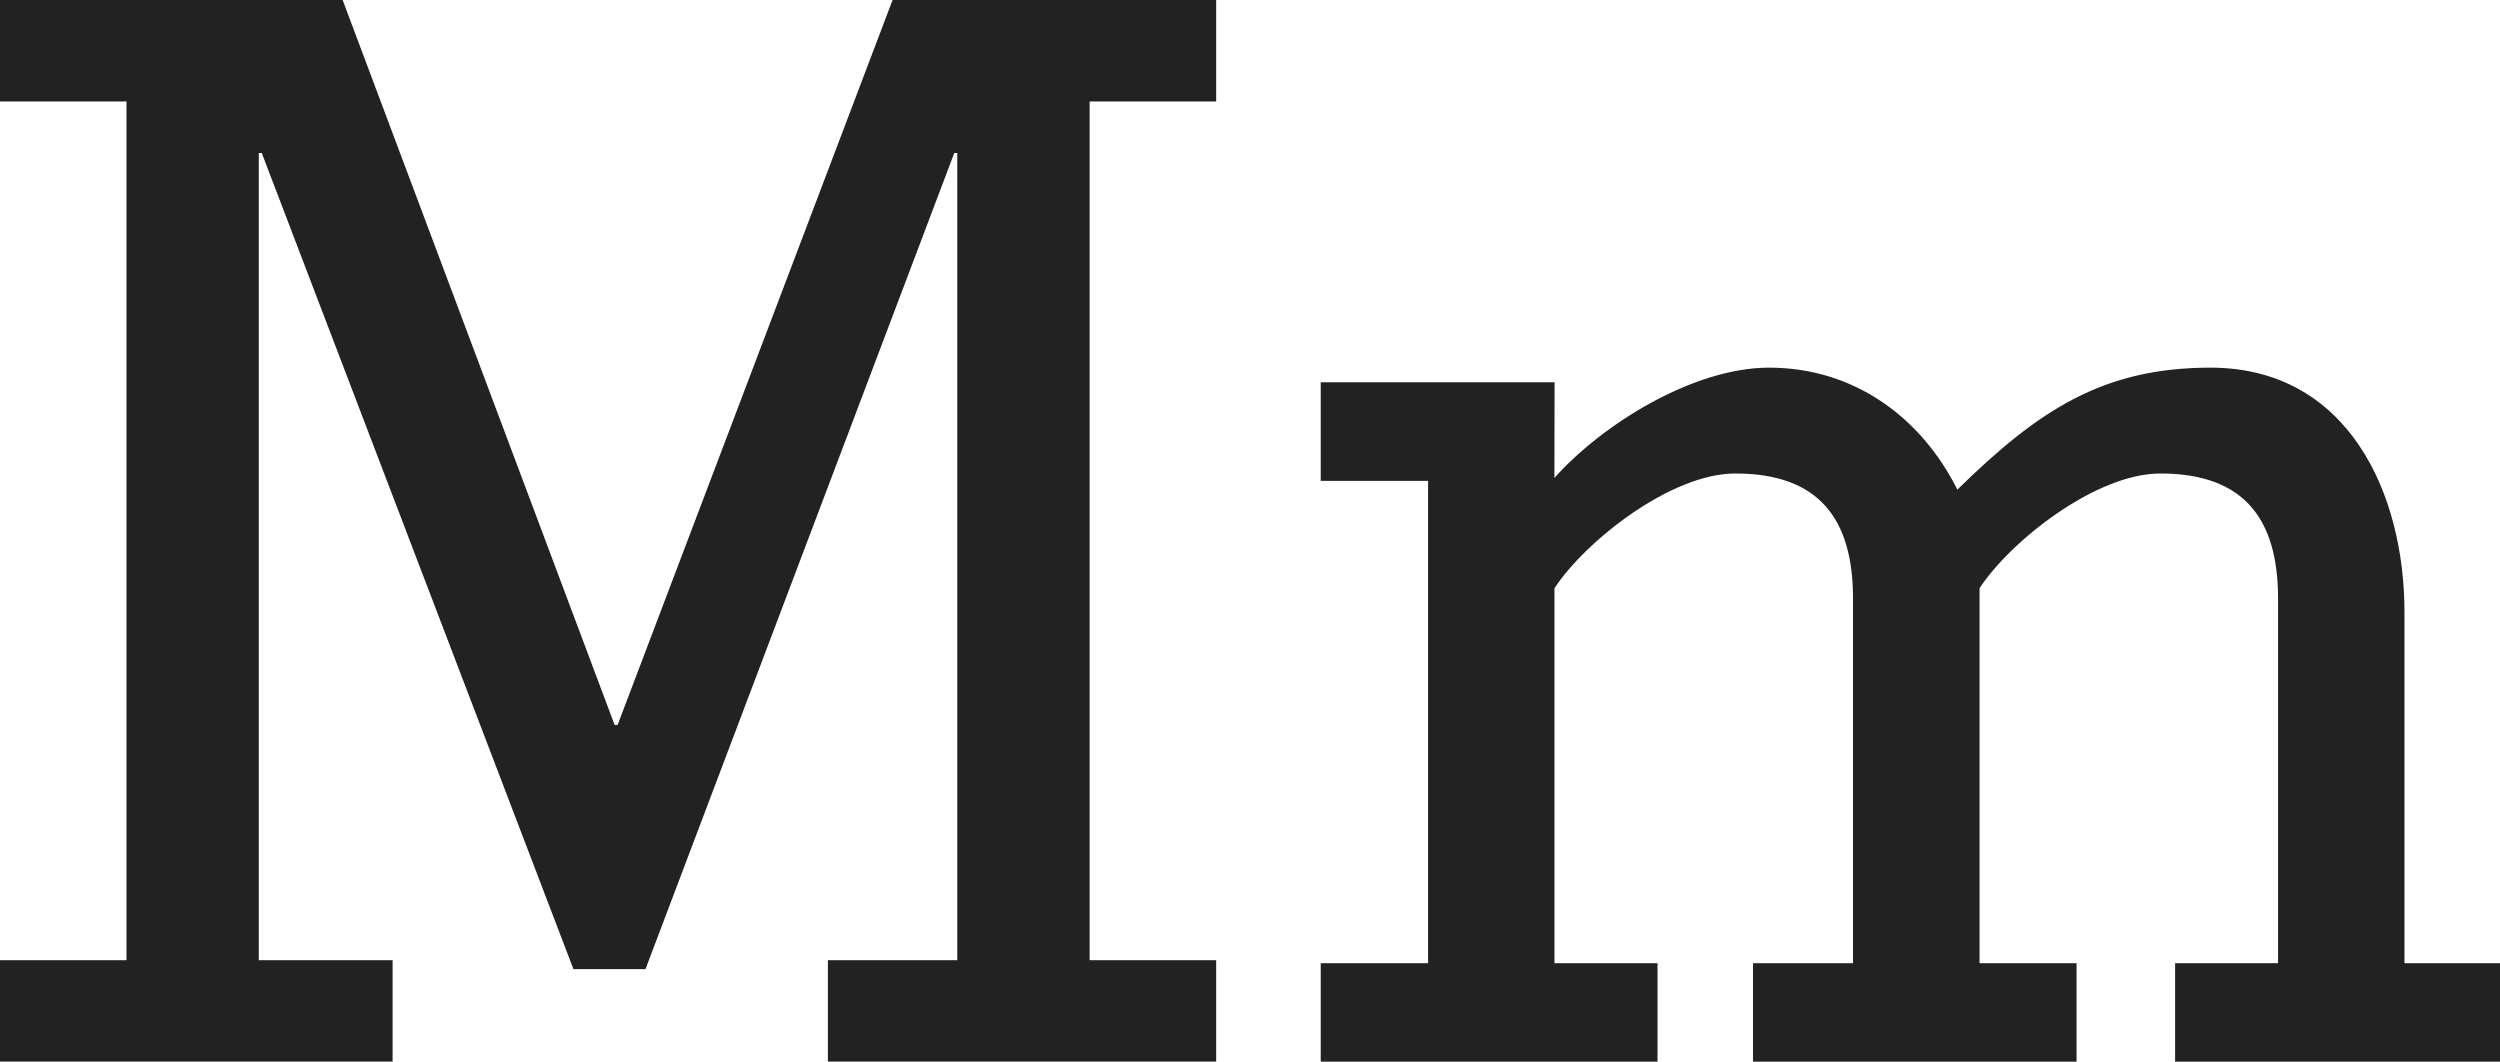
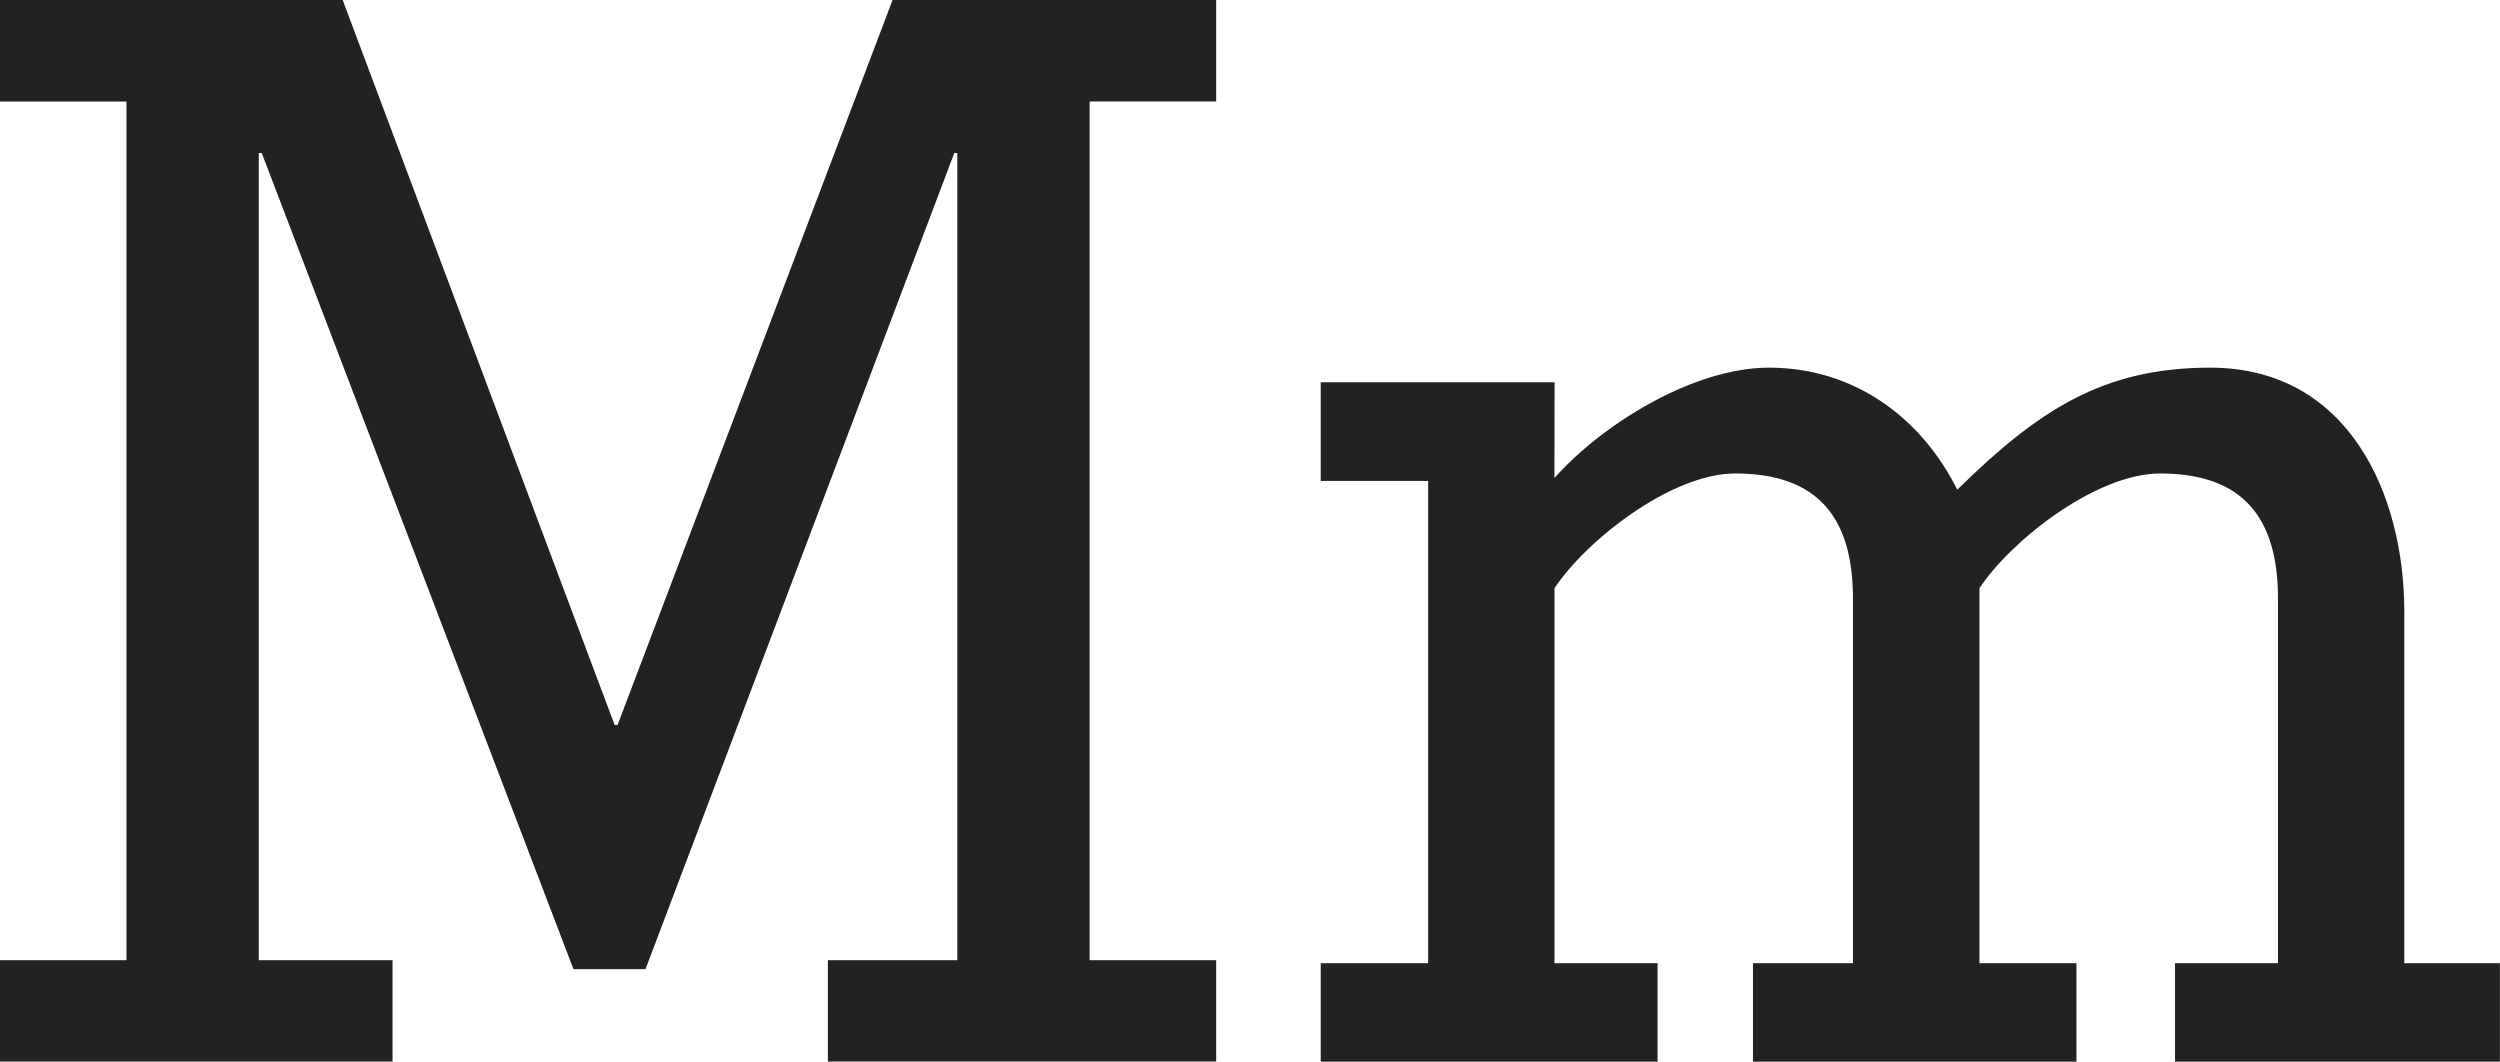
- <svg xmlns="http://www.w3.org/2000/svg" version="1.1" id="Layer_1" x="0px" y="0px" width="50.001px" height="21.233px" viewBox="11.196 2.377 50.001 21.233" enable-background="new 11.196 2.377 50.001 21.233" xml:space="preserve">
+ <svg xmlns="http://www.w3.org/2000/svg" version="1.1" id="Layer_1" x="0px" y="0px" width="51.808px" height="22px" viewBox="10.293 1.993 51.808 22" enable-background="new 10.293 1.993 51.808 22" xml:space="preserve">
  <g>
-     <path fill="#222222" d="M16.372,21.582h2.676v2.028h-7.852v-2.028h2.53V4.407h-2.53v-2.03h6.853l5.44,14.5h0.059l5.5-14.5h6.472   v2.029h-2.531v17.175h2.531v2.028h-7.766v-2.028h2.588V5.437h-0.06L24.106,21.76h-1.441L16.431,5.437h-0.059V21.582z" />
-     <path fill="#222222" d="M42.285,11.936c0.941-1.059,2.766-2.206,4.294-2.206c1.677,0,3.03,0.972,3.765,2.44   c1.618-1.587,2.912-2.44,5.059-2.44c2.765,0,3.883,2.529,3.883,4.882v7.029h1.912v1.97h-6.499v-1.97h2.059v-7.294   c0-1.588-0.676-2.5-2.354-2.5c-1.293,0-3,1.354-3.616,2.294v7.5h1.94v1.97h-6.471v-1.97h2v-7.294c0-1.588-0.677-2.5-2.354-2.5   c-1.293,0-2.998,1.354-3.617,2.294v7.5h2.061v1.97h-6.736v-1.97h2.147v-9.646h-2.147v-1.972h4.677L42.285,11.936L42.285,11.936z" />
+     <path fill="#222222" d="M15.656,21.892h2.772v2.101h-8.135v-2.101h2.621V4.097h-2.621V1.993h7.101l5.636,15.024h0.061L28.79,1.993   h6.706v2.103h-2.622v17.795h2.622v2.101h-8.047v-2.101h2.682V5.164h-0.062l-6.399,16.913h-1.493L15.717,5.164h-0.061V21.892z" />
+     <path fill="#222222" d="M42.506,11.898c0.974-1.097,2.864-2.286,4.447-2.286c1.738,0,3.14,1.008,3.901,2.529   c1.676-1.645,3.018-2.529,5.241-2.529c2.866,0,4.023,2.621,4.023,5.059v7.283h1.981v2.04h-6.733v-2.04h2.134v-7.558   c0-1.646-0.701-2.591-2.44-2.591c-1.339,0-3.107,1.404-3.746,2.378v7.771h2.01v2.04H46.62v-2.04h2.072v-7.558   c0-1.646-0.7-2.591-2.438-2.591c-1.34,0-3.106,1.404-3.747,2.378v7.771h2.136v2.04h-6.98v-2.04h2.226v-9.994h-2.226V9.915h4.846   L42.506,11.898L42.506,11.898z" />
  </g>
</svg>
